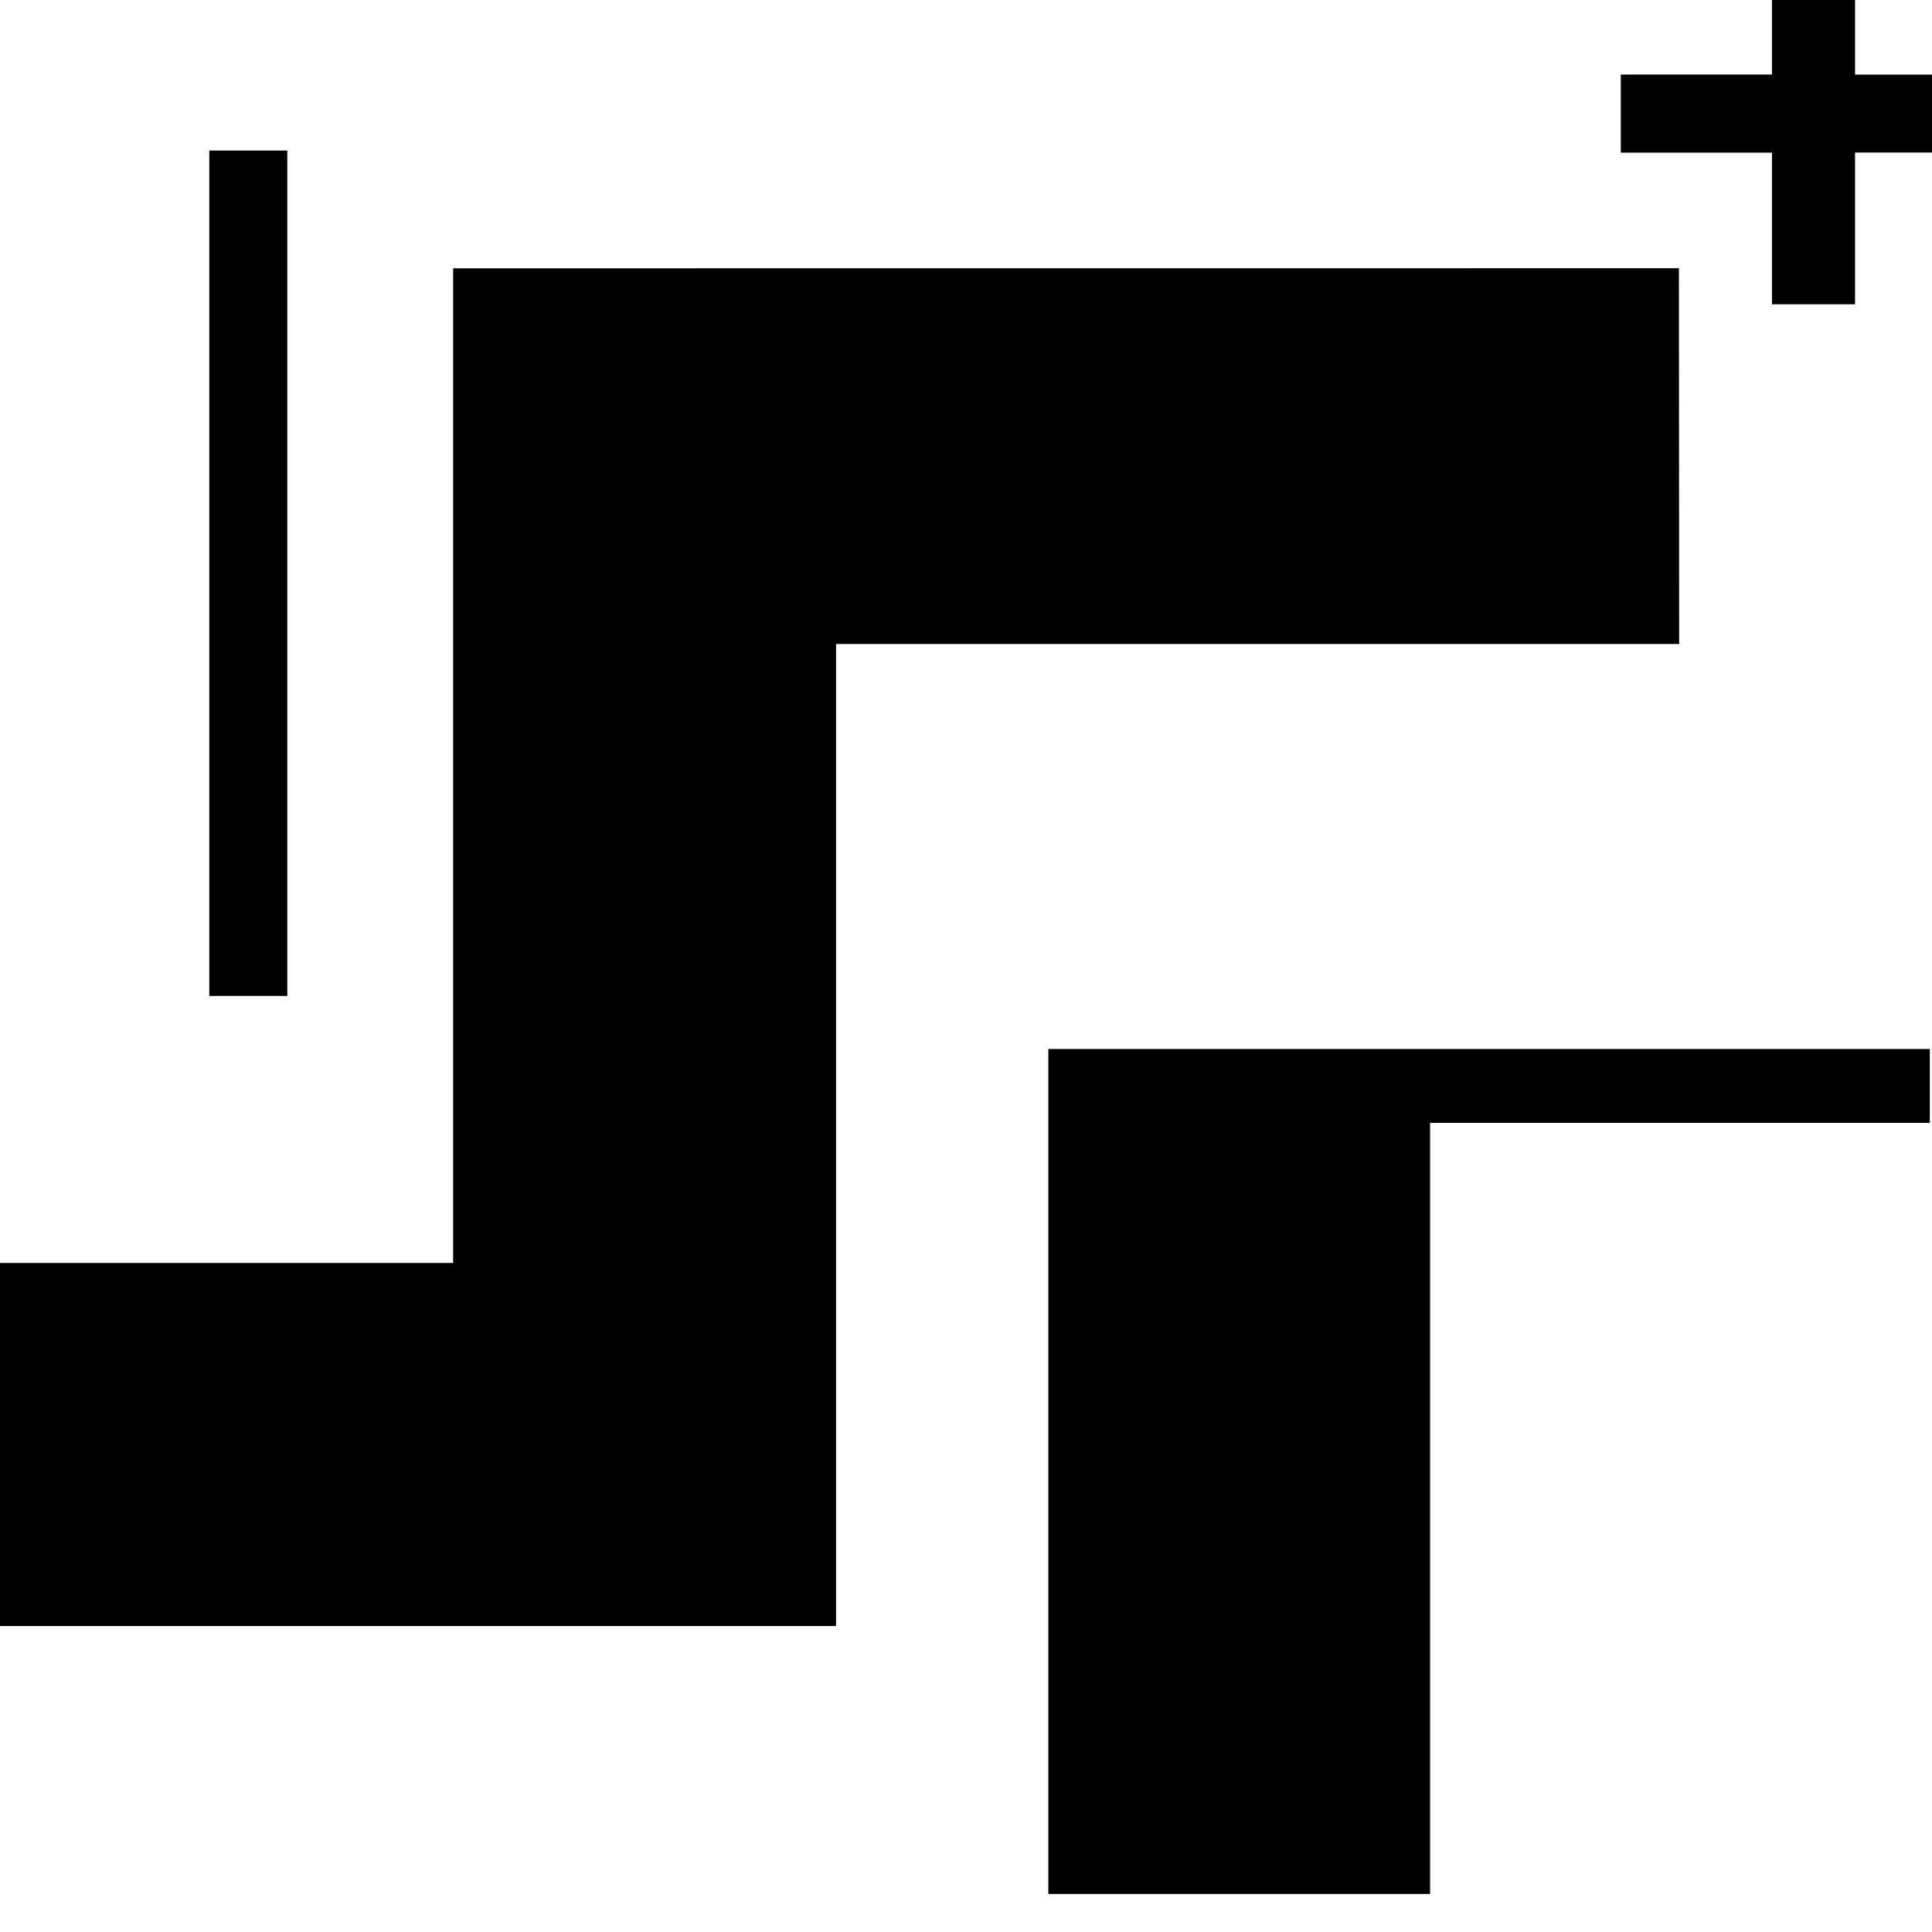
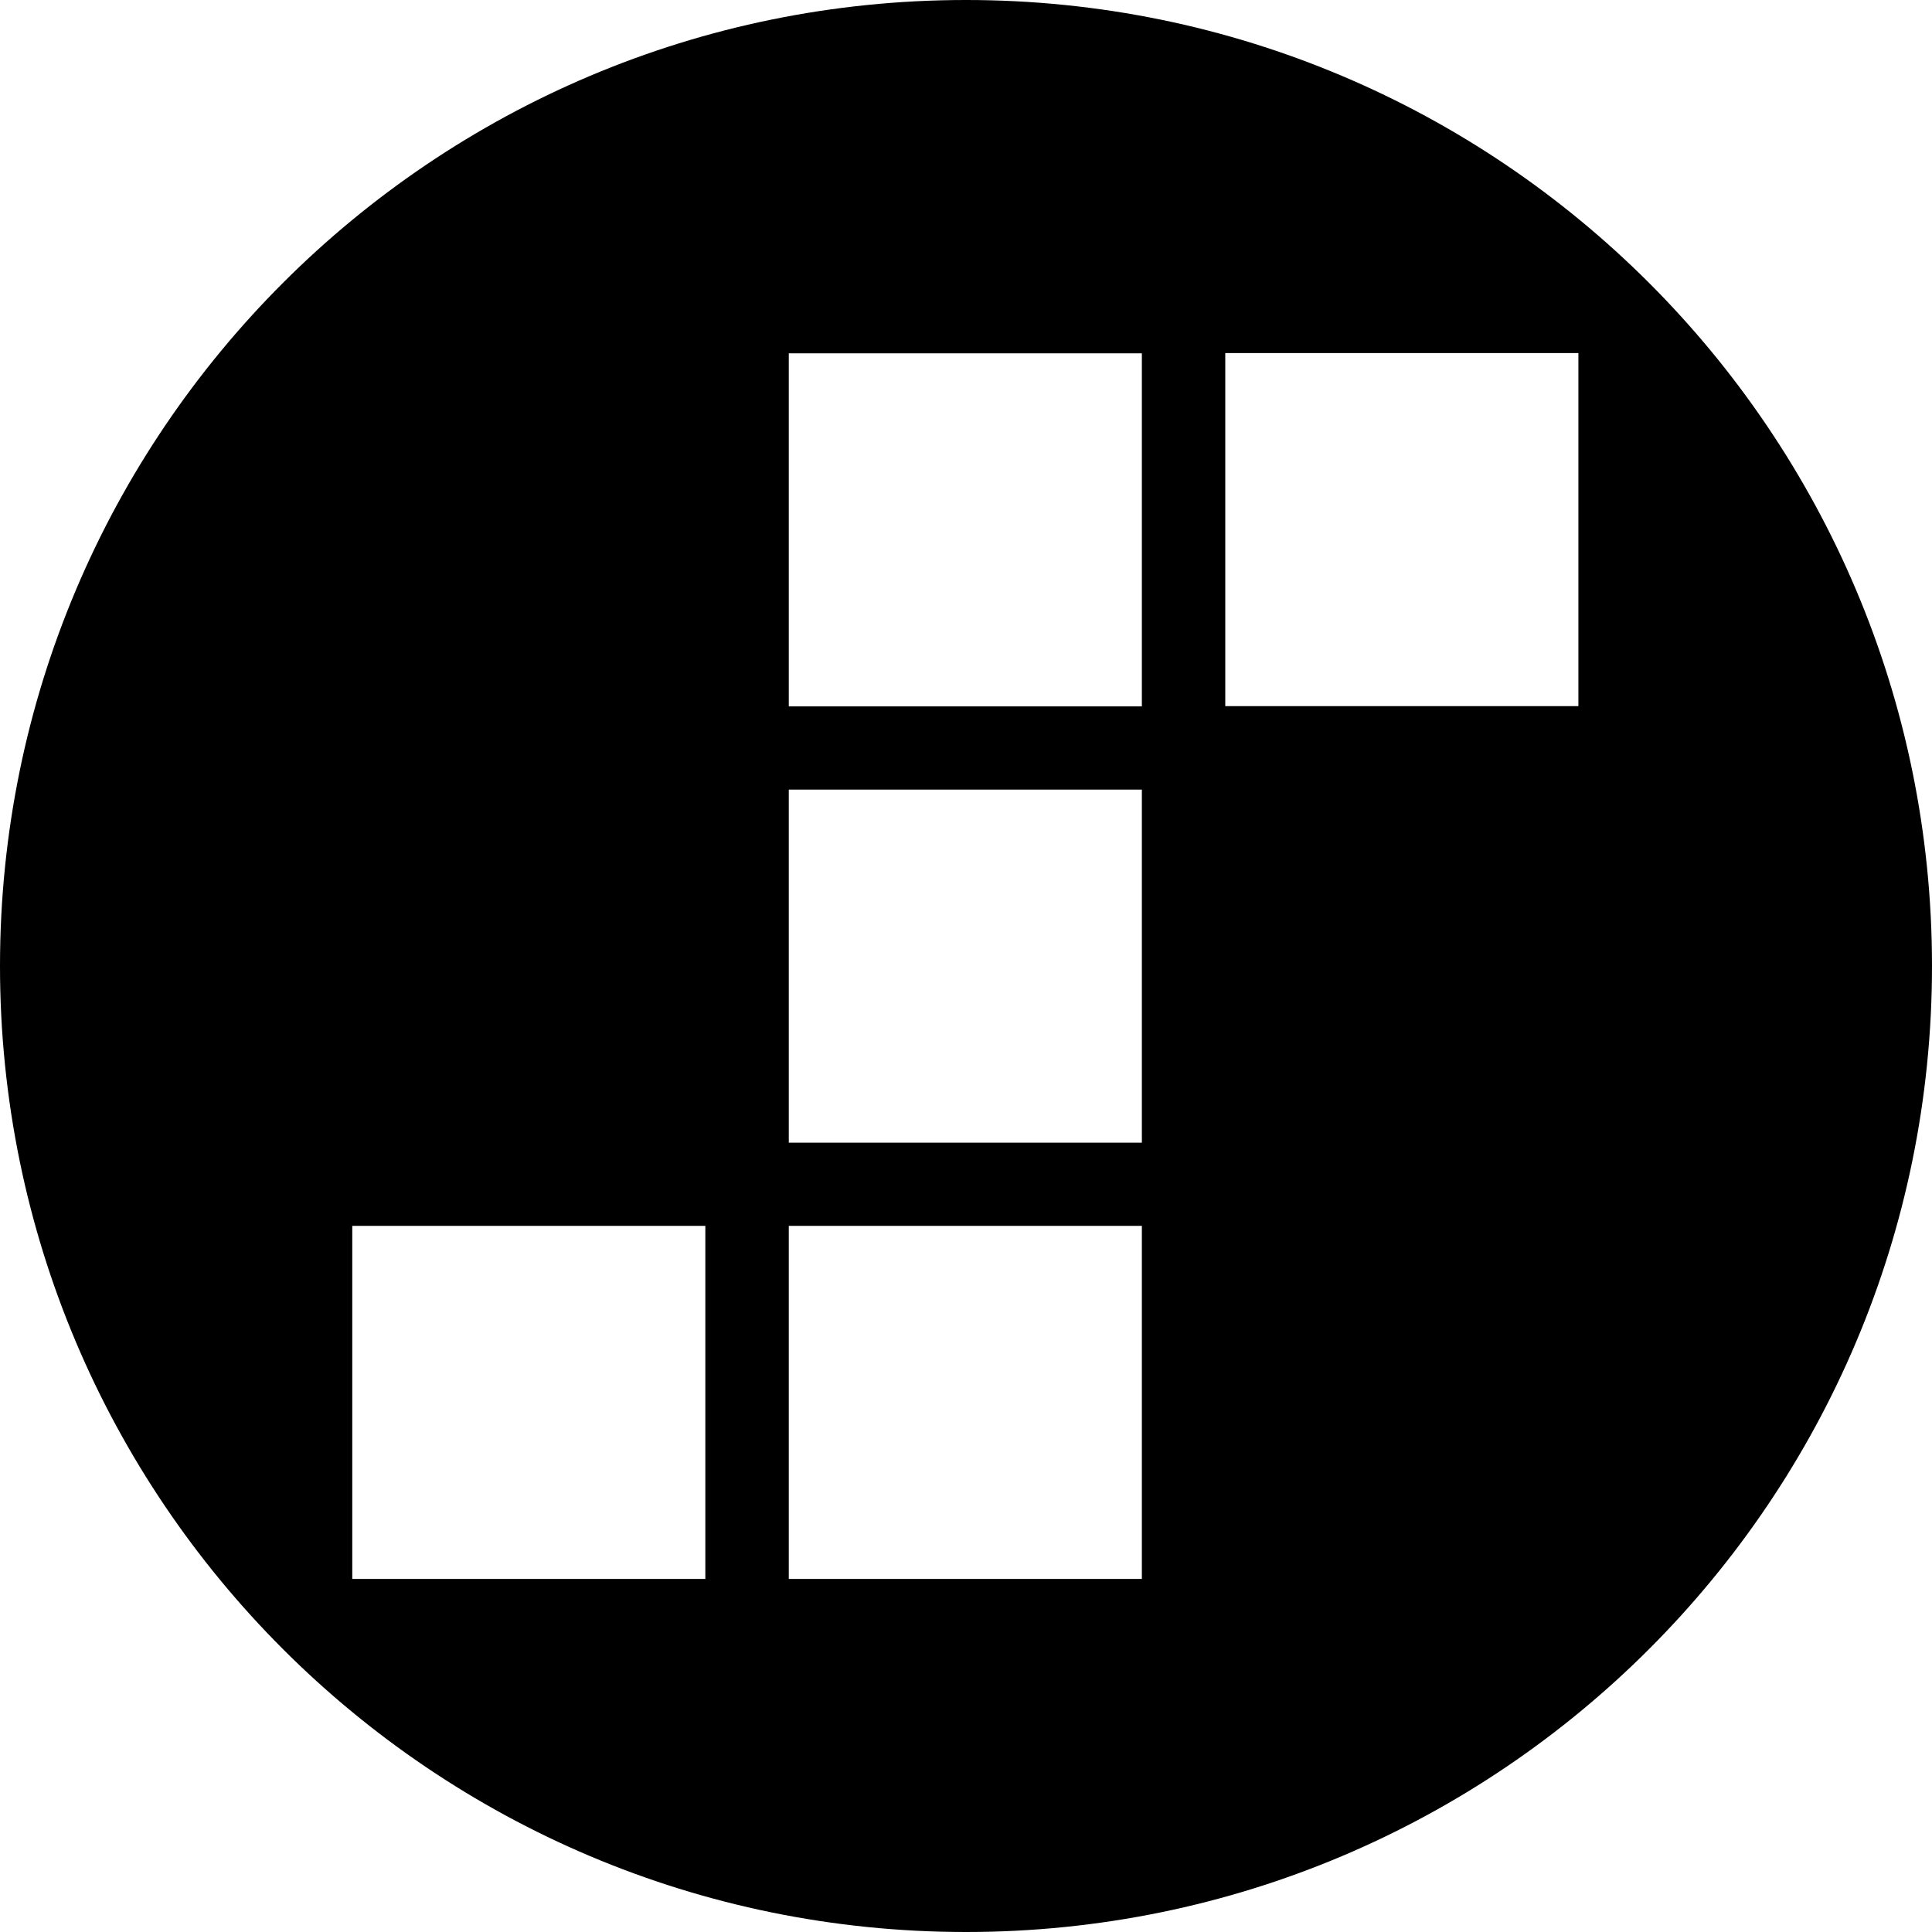
- <svg xmlns="http://www.w3.org/2000/svg" fill="currentColor" fill-rule="evenodd" height="1em" style="flex:none;line-height:1" viewBox="0 0 24 24" width="1em">
-   <path d="M22.012 0h1.032v.927H24v.968h-.956V3.78h-1.032V1.896h-1.878v-.97h1.878V0zM2.6 12.371V1.87h.969v10.502h-.97zm10.423.66h10.95v.918h-6.208v9.579h-4.742V13.03zM5.629 3.333v12.356H0v4.51h10.386V8L20.859 8l-.003-4.668-15.227.001z" />
+ <svg xmlns="http://www.w3.org/2000/svg" fill="currentColor" height="1em" viewBox="0 0 36 36" width="1em">
+   <path d="M18 0C8.058 0 0 8.058 0 18C0 27.942 8.058 36 18 36C27.942 36 36 27.942 36 18C36 8.058 27.942 0 18 0ZM13.143 29.421H6.564V22.842H13.143V29.421ZM21.277 29.421H14.698V22.842H21.277V29.421ZM21.277 21.292H14.698V14.713H21.277V21.292ZM21.277 13.163H14.698V6.584H21.277V13.163ZM29.411 13.158H22.831V6.579H29.411V13.158Z" />
</svg>
